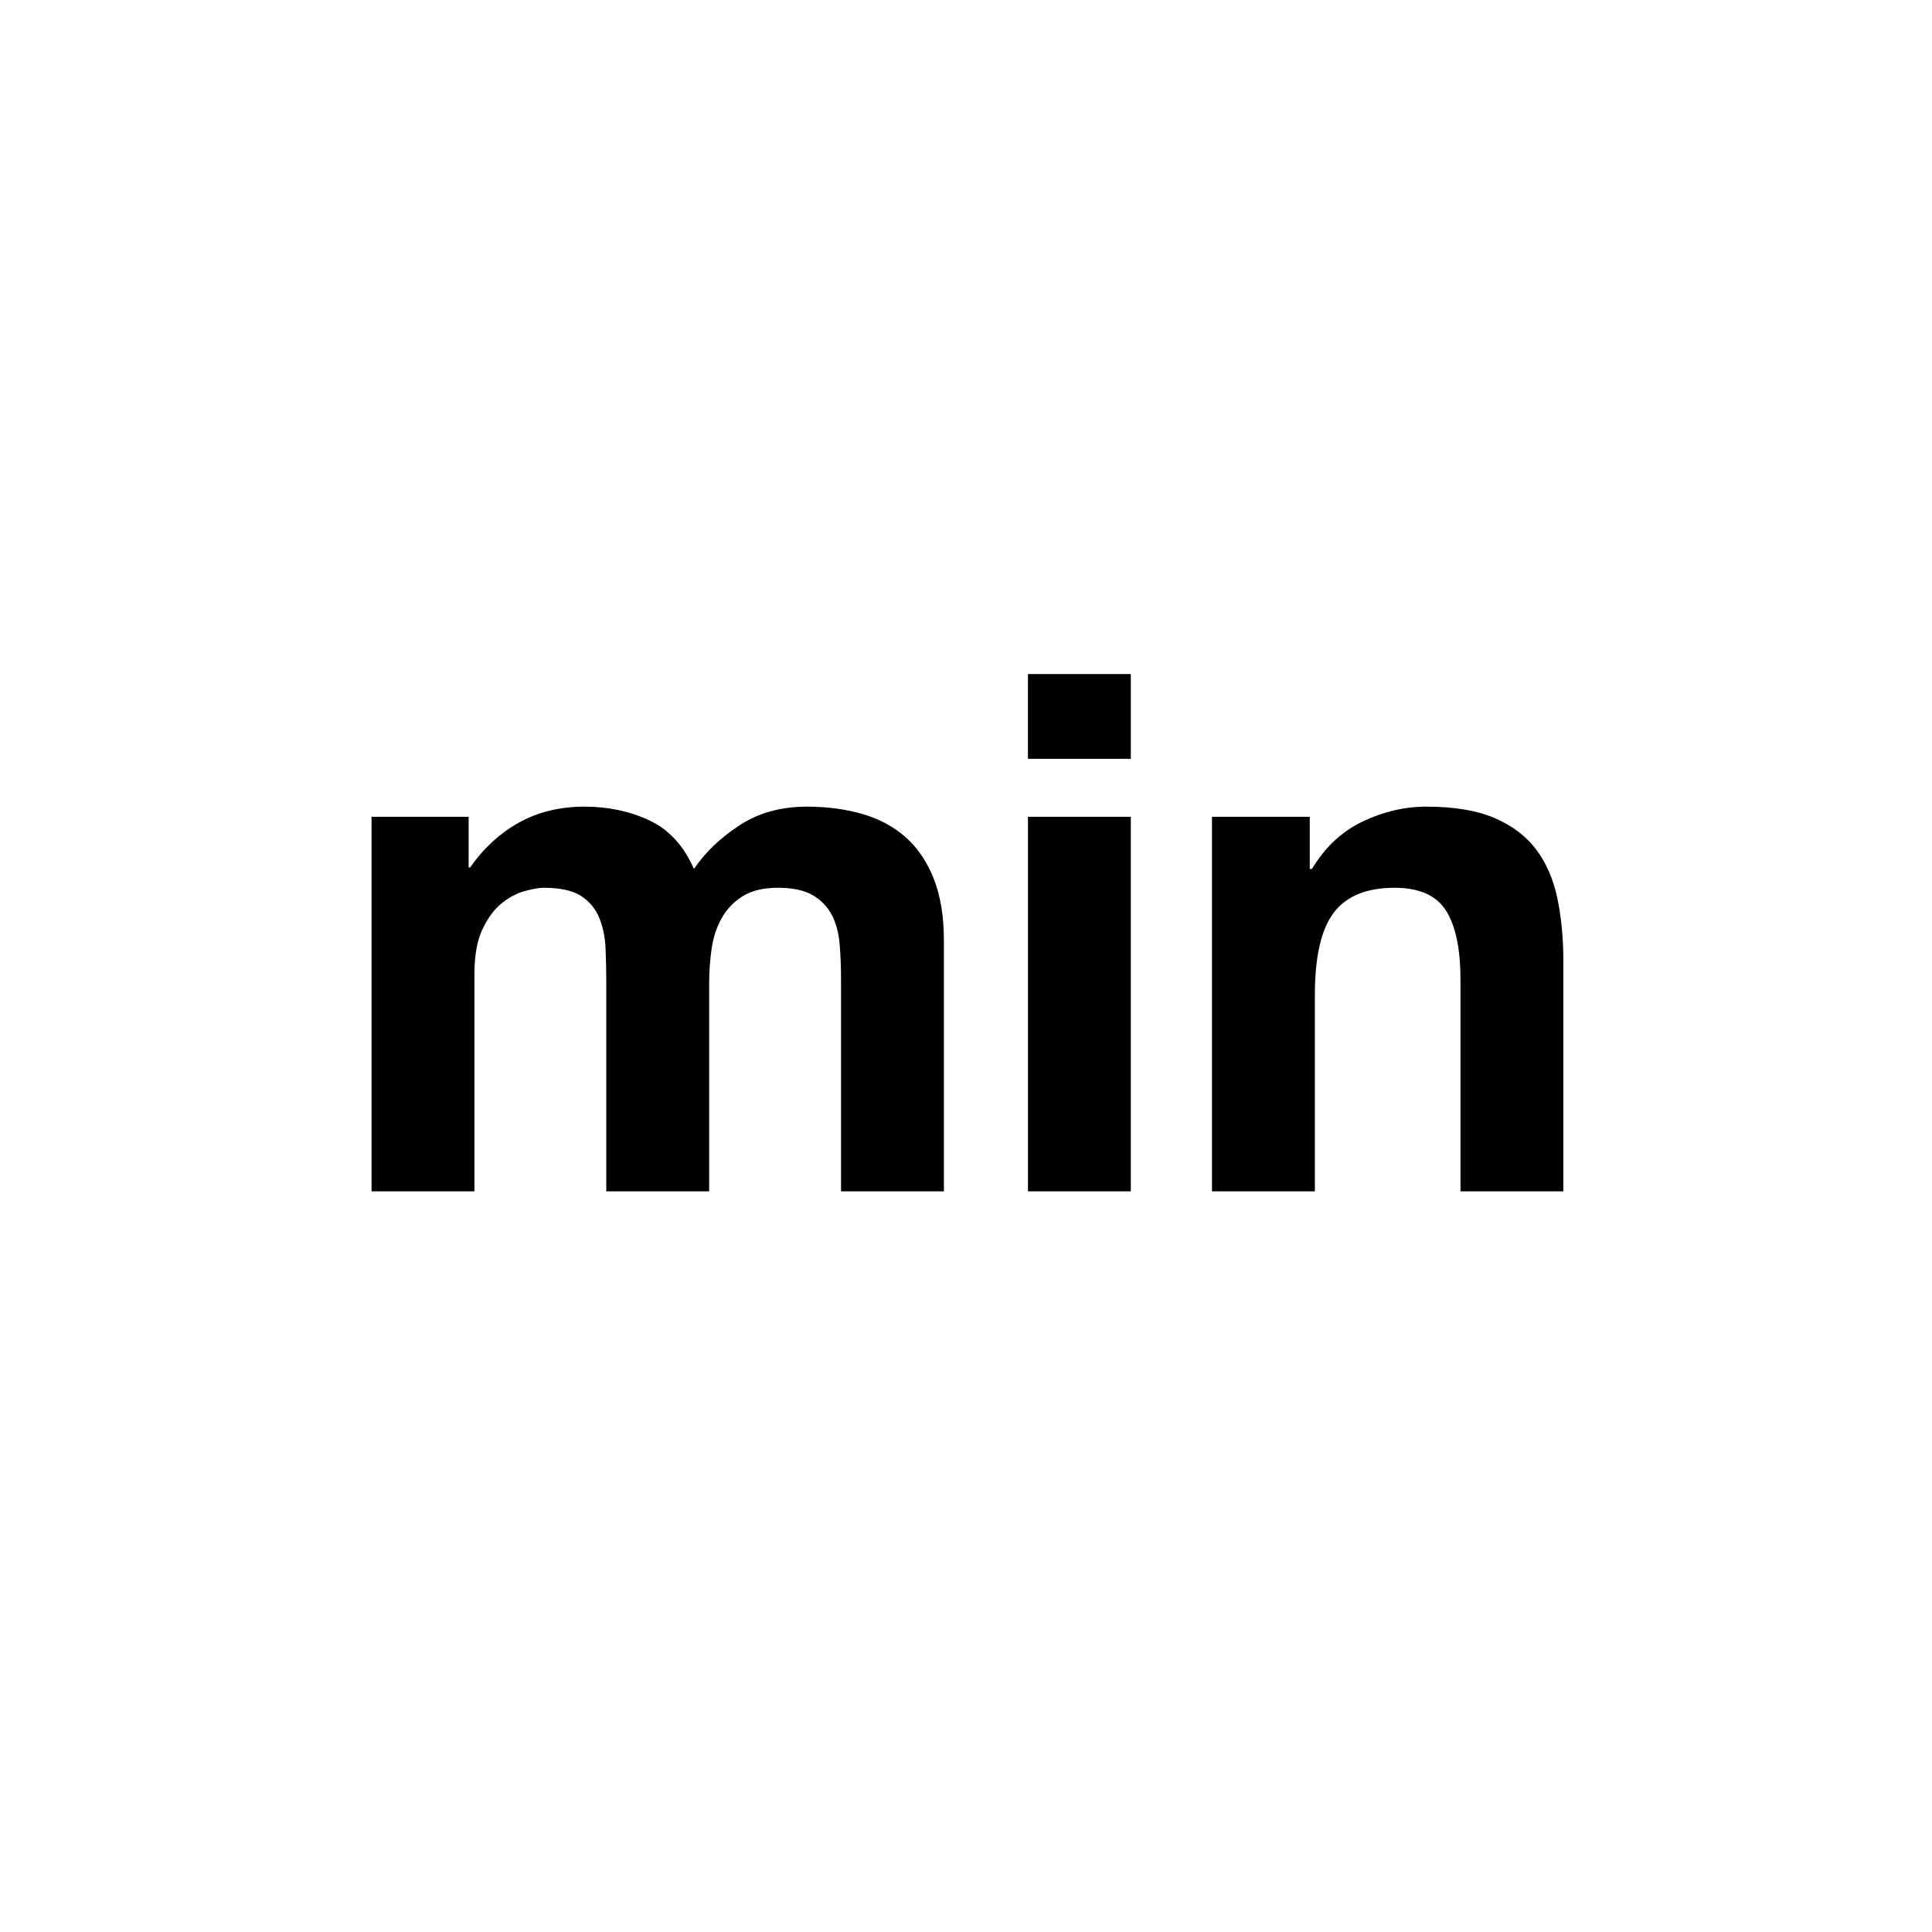
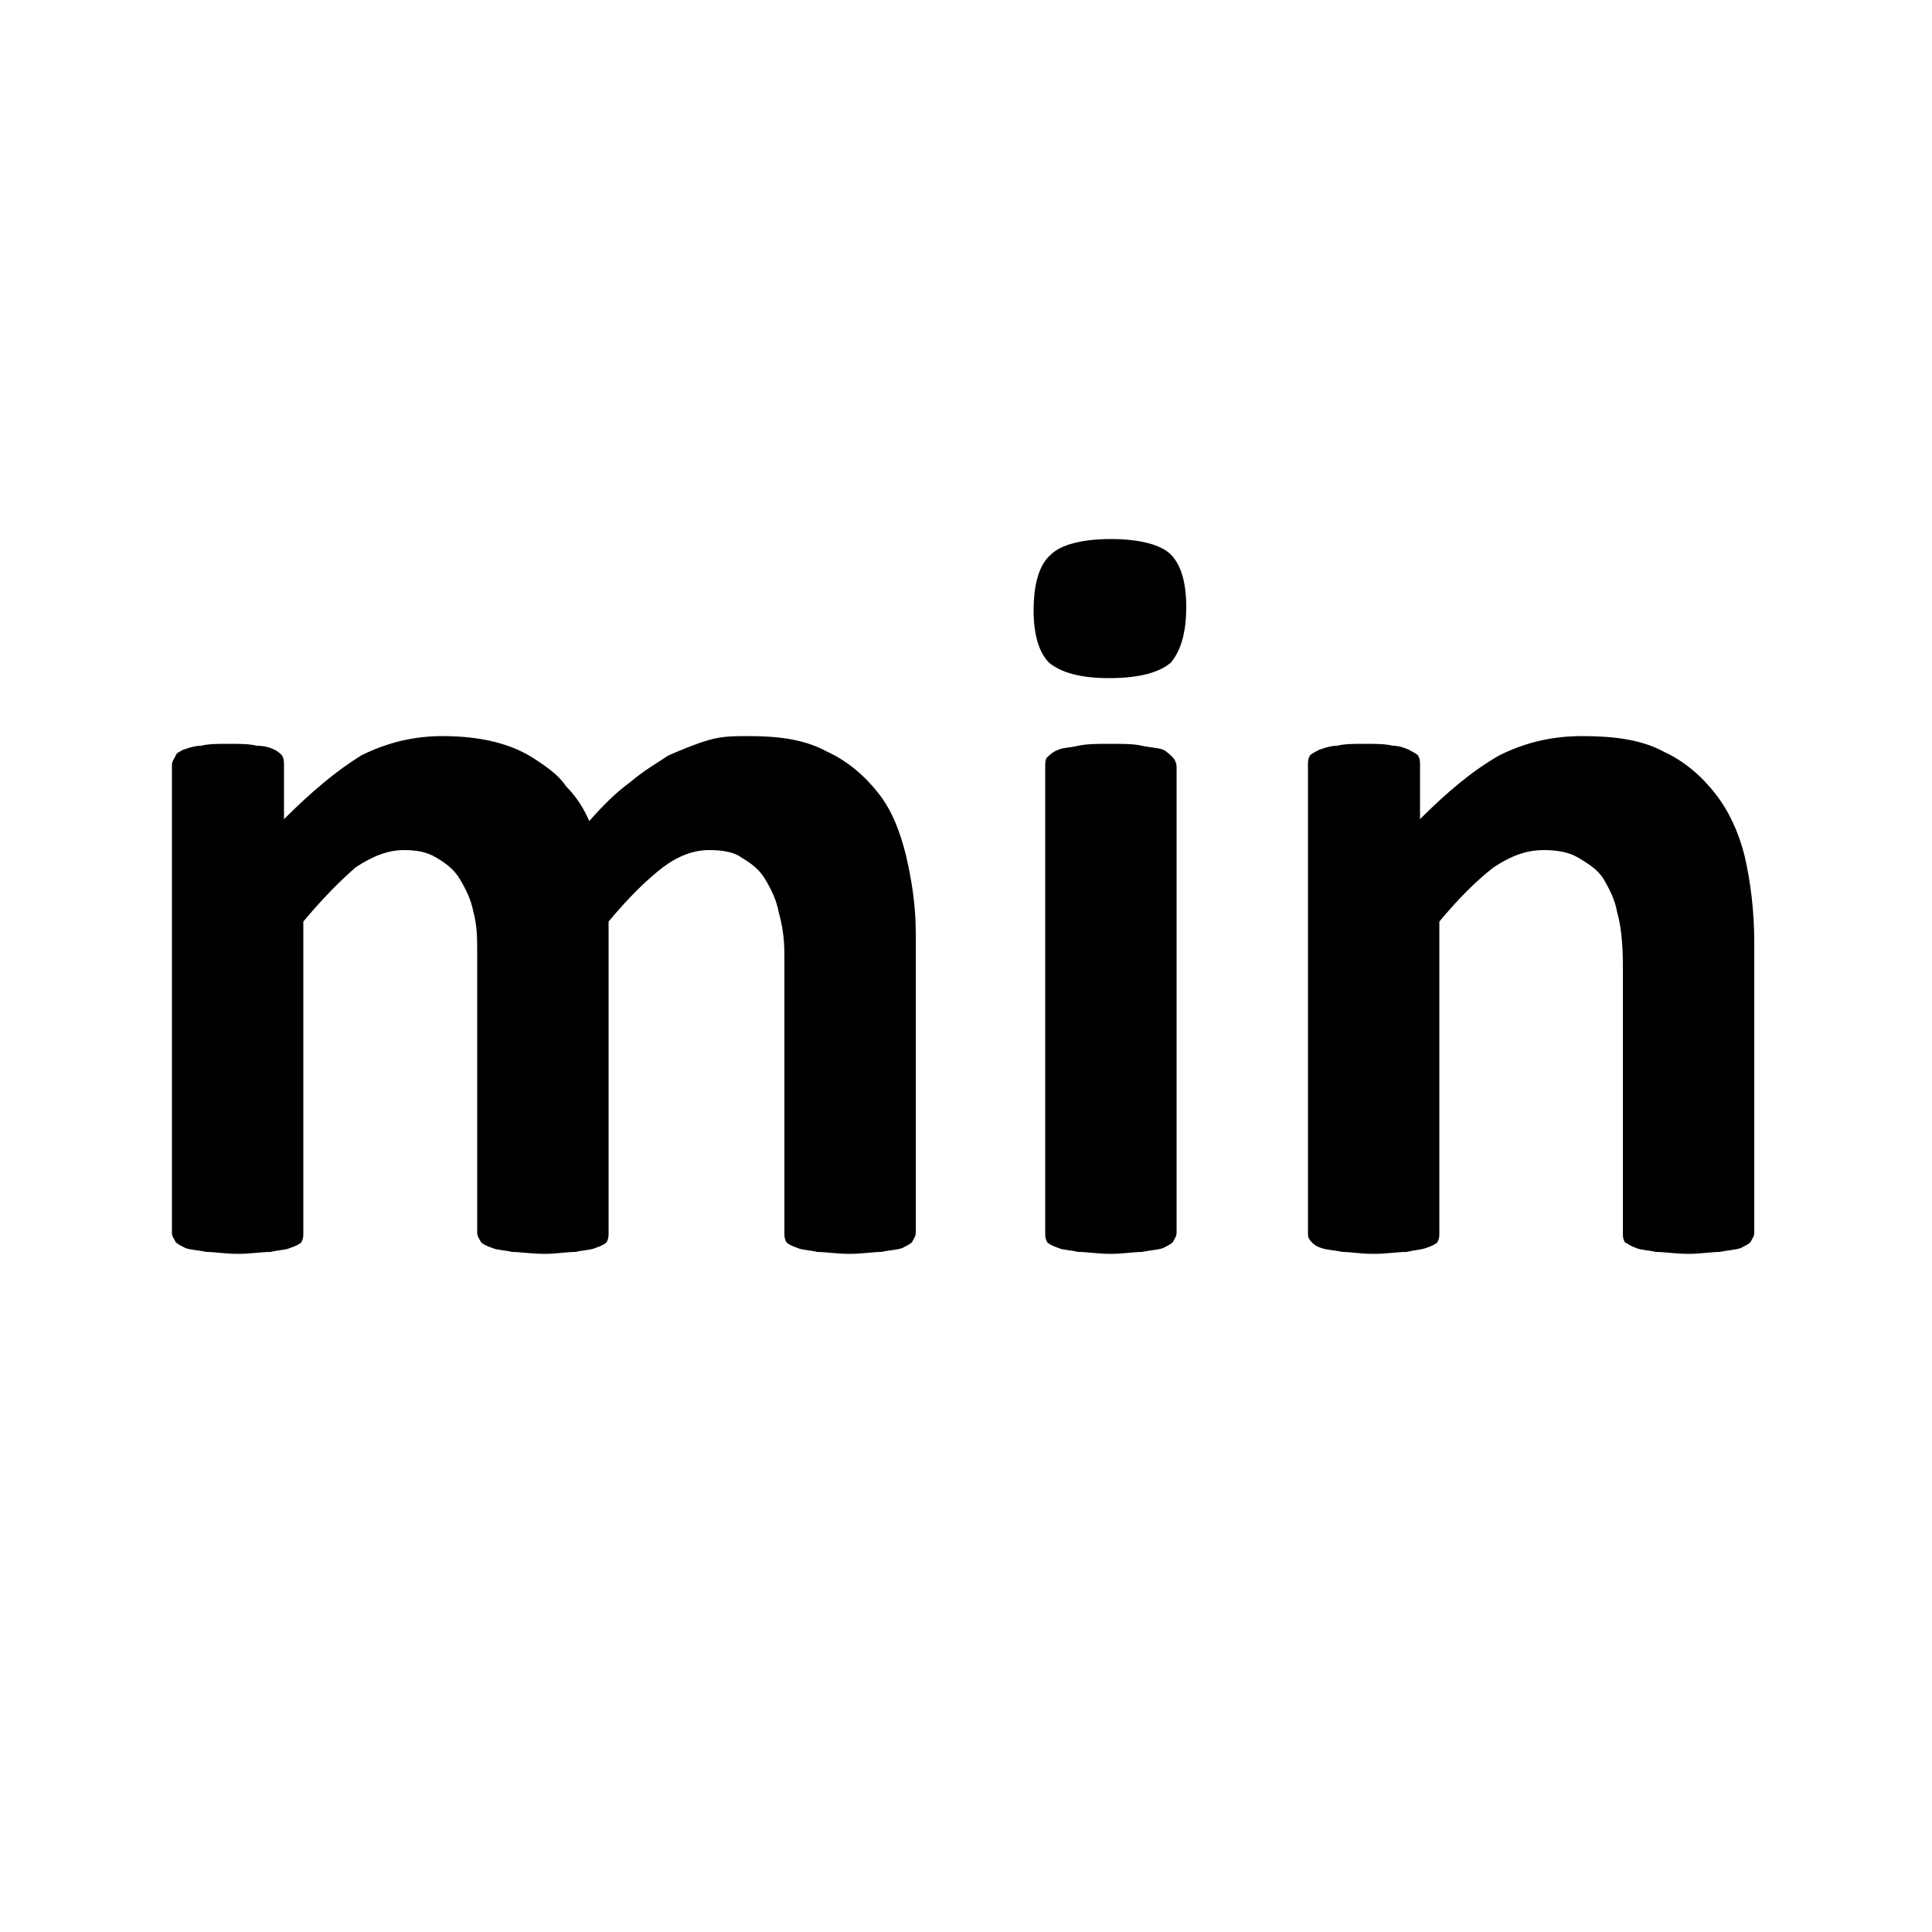
- <svg xmlns="http://www.w3.org/2000/svg" version="1.2" baseProfile="tiny" id="Laag_1" x="0px" y="0px" width="128px" height="128px" viewBox="0 0 128 128" overflow="inherit" xml:space="preserve">
-   <g>
-     <path d="M31.048,54.114v3.36h0.096c0.896-1.279,1.976-2.271,3.24-2.976c1.264-0.704,2.712-1.056,4.344-1.056   c1.567,0,3,0.304,4.296,0.912c1.296,0.608,2.28,1.68,2.952,3.216c0.736-1.087,1.735-2.048,3-2.88   c1.264-0.832,2.76-1.248,4.488-1.248c1.312,0,2.528,0.16,3.648,0.48s2.08,0.833,2.88,1.536c0.799,0.705,1.423,1.625,1.872,2.76   c0.448,1.136,0.672,2.504,0.672,4.104V78.93h-6.816V64.865c0-0.831-0.032-1.615-0.096-2.352c-0.064-0.736-0.24-1.375-0.528-1.92   c-0.288-0.544-0.713-0.976-1.272-1.296c-0.561-0.32-1.32-0.48-2.28-0.48s-1.736,0.184-2.328,0.552   c-0.592,0.368-1.056,0.848-1.392,1.44c-0.336,0.593-0.561,1.265-0.672,2.016c-0.112,0.752-0.168,1.512-0.168,2.28V78.93h-6.816   V65.01c0-0.736-0.017-1.464-0.048-2.184c-0.032-0.72-0.168-1.384-0.408-1.992c-0.24-0.607-0.641-1.096-1.2-1.464   c-0.561-0.368-1.385-0.552-2.472-0.552c-0.32,0-0.744,0.072-1.272,0.216s-1.041,0.416-1.536,0.816   c-0.497,0.4-0.92,0.977-1.272,1.728c-0.353,0.752-0.528,1.736-0.528,2.952v14.4h-6.816V54.114H31.048z" />
-     <path d="M68.104,50.274v-5.616h6.815v5.616H68.104z M74.92,54.114V78.93h-6.815V54.114H74.92z" />
-     <path d="M86.775,54.114v3.456h0.145c0.864-1.44,1.984-2.488,3.36-3.144c1.376-0.656,2.784-0.984,4.224-0.984   c1.824,0,3.319,0.248,4.488,0.744c1.168,0.497,2.088,1.185,2.76,2.064c0.672,0.881,1.144,1.953,1.416,3.216   c0.271,1.264,0.408,2.664,0.408,4.2V78.93H96.76V64.914c0-2.048-0.32-3.576-0.959-4.584c-0.641-1.008-1.777-1.512-3.408-1.512   c-1.857,0-3.201,0.552-4.033,1.656s-1.247,2.92-1.247,5.448V78.93h-6.816V54.114H86.775z" />
-   </g>
+ <svg xmlns="http://www.w3.org/2000/svg" width="1000" height="1000" viewBox="0 0 1000 1000">
+   <path d="M474,638C474,640,473,641,472,643C471,644,469,645,467,646C464,647,461,647,456,648C452,648,446,649,440,649C433,649,427,648,423,648C419,647,415,647,413,646C410,645,408,644,407,643C406,641,406,640,406,638V494C406,486,405,479,403,472C402,466,399,460,396,455C393,450,389,447,384,444C380,441,374,440,367,440C359,440,351,443,343,449C334,456,325,465,315,477V638C315,640,315,641,314,643C313,644,311,645,308,646C306,647,302,647,298,648C293,648,288,649,282,649C275,649,269,648,265,648C261,647,257,647,255,646C252,645,250,644,249,643C248,641,247,640,247,638V494C247,486,247,479,245,472C244,466,241,460,238,455C235,450,231,447,226,444C221,441,216,440,209,440C201,440,193,443,184,449C176,456,167,465,157,477V638C157,640,157,641,156,643C155,644,153,645,150,646C148,647,144,647,140,648C135,648,130,649,123,649C117,649,111,648,107,648C102,647,99,647,96,646C94,645,92,644,91,643C90,641,89,640,89,638V396C89,394,90,393,91,391C91,390,93,389,95,388C98,387,101,386,104,386C108,385,113,385,118,385C124,385,129,385,133,386C137,386,140,387,142,388C144,389,145,390,146,391C147,393,147,394,147,396V424C161,410,174,399,187,391C201,384,215,381,229,381C239,381,248,382,256,384C264,386,271,389,277,393C283,397,289,401,293,407C298,412,302,418,305,425C312,417,319,410,326,405C333,399,340,395,346,391C353,388,360,385,367,383C374,381,380,381,388,381C404,381,417,383,428,389C439,394,448,402,455,411C462,420,466,431,469,443C472,456,474,469,474,483V638zM614,314C614,328,611,337,606,343C600,348,590,351,574,351C559,351,549,348,543,343C538,338,535,329,535,316C535,302,538,292,544,287C549,282,560,279,575,279C590,279,601,282,606,287C611,292,614,301,614,314zM609,638C609,640,608,641,607,643C606,644,604,645,602,646C599,647,596,647,591,648C587,648,581,649,575,649C568,649,563,648,558,648C554,647,550,647,548,646C545,645,543,644,542,643C541,641,541,640,541,638V397C541,395,541,393,542,392C543,391,545,389,548,388C550,387,554,387,558,386C563,385,568,385,575,385C581,385,587,385,591,386C596,387,599,387,602,388C604,389,606,391,607,392C608,393,609,395,609,397V638zM908,638C908,640,907,641,906,643C905,644,903,645,901,646C898,647,895,647,890,648C886,648,880,649,874,649C867,649,862,648,857,648C853,647,849,647,847,646C844,645,843,644,841,643C840,641,840,640,840,638V500C840,488,839,479,837,472C836,466,833,460,830,455C827,450,822,447,817,444C812,441,806,440,799,440C790,440,782,443,773,449C764,456,755,465,745,477V638C745,640,745,641,744,643C743,644,741,645,738,646C735,647,732,647,728,648C723,648,718,649,711,649C704,649,699,648,695,648C690,647,687,647,684,646C681,645,680,644,679,643C677,641,677,640,677,638V396C677,394,677,393,678,391C679,390,681,389,683,388C686,387,689,386,692,386C696,385,701,385,706,385C712,385,717,385,721,386C724,386,727,387,729,388C731,389,733,390,734,391C735,393,735,394,735,396V424C749,410,762,399,776,391C790,384,804,381,819,381C836,381,850,383,861,389C872,394,881,402,888,411C895,420,900,431,903,443C906,456,908,471,908,488V638z" />
</svg>
